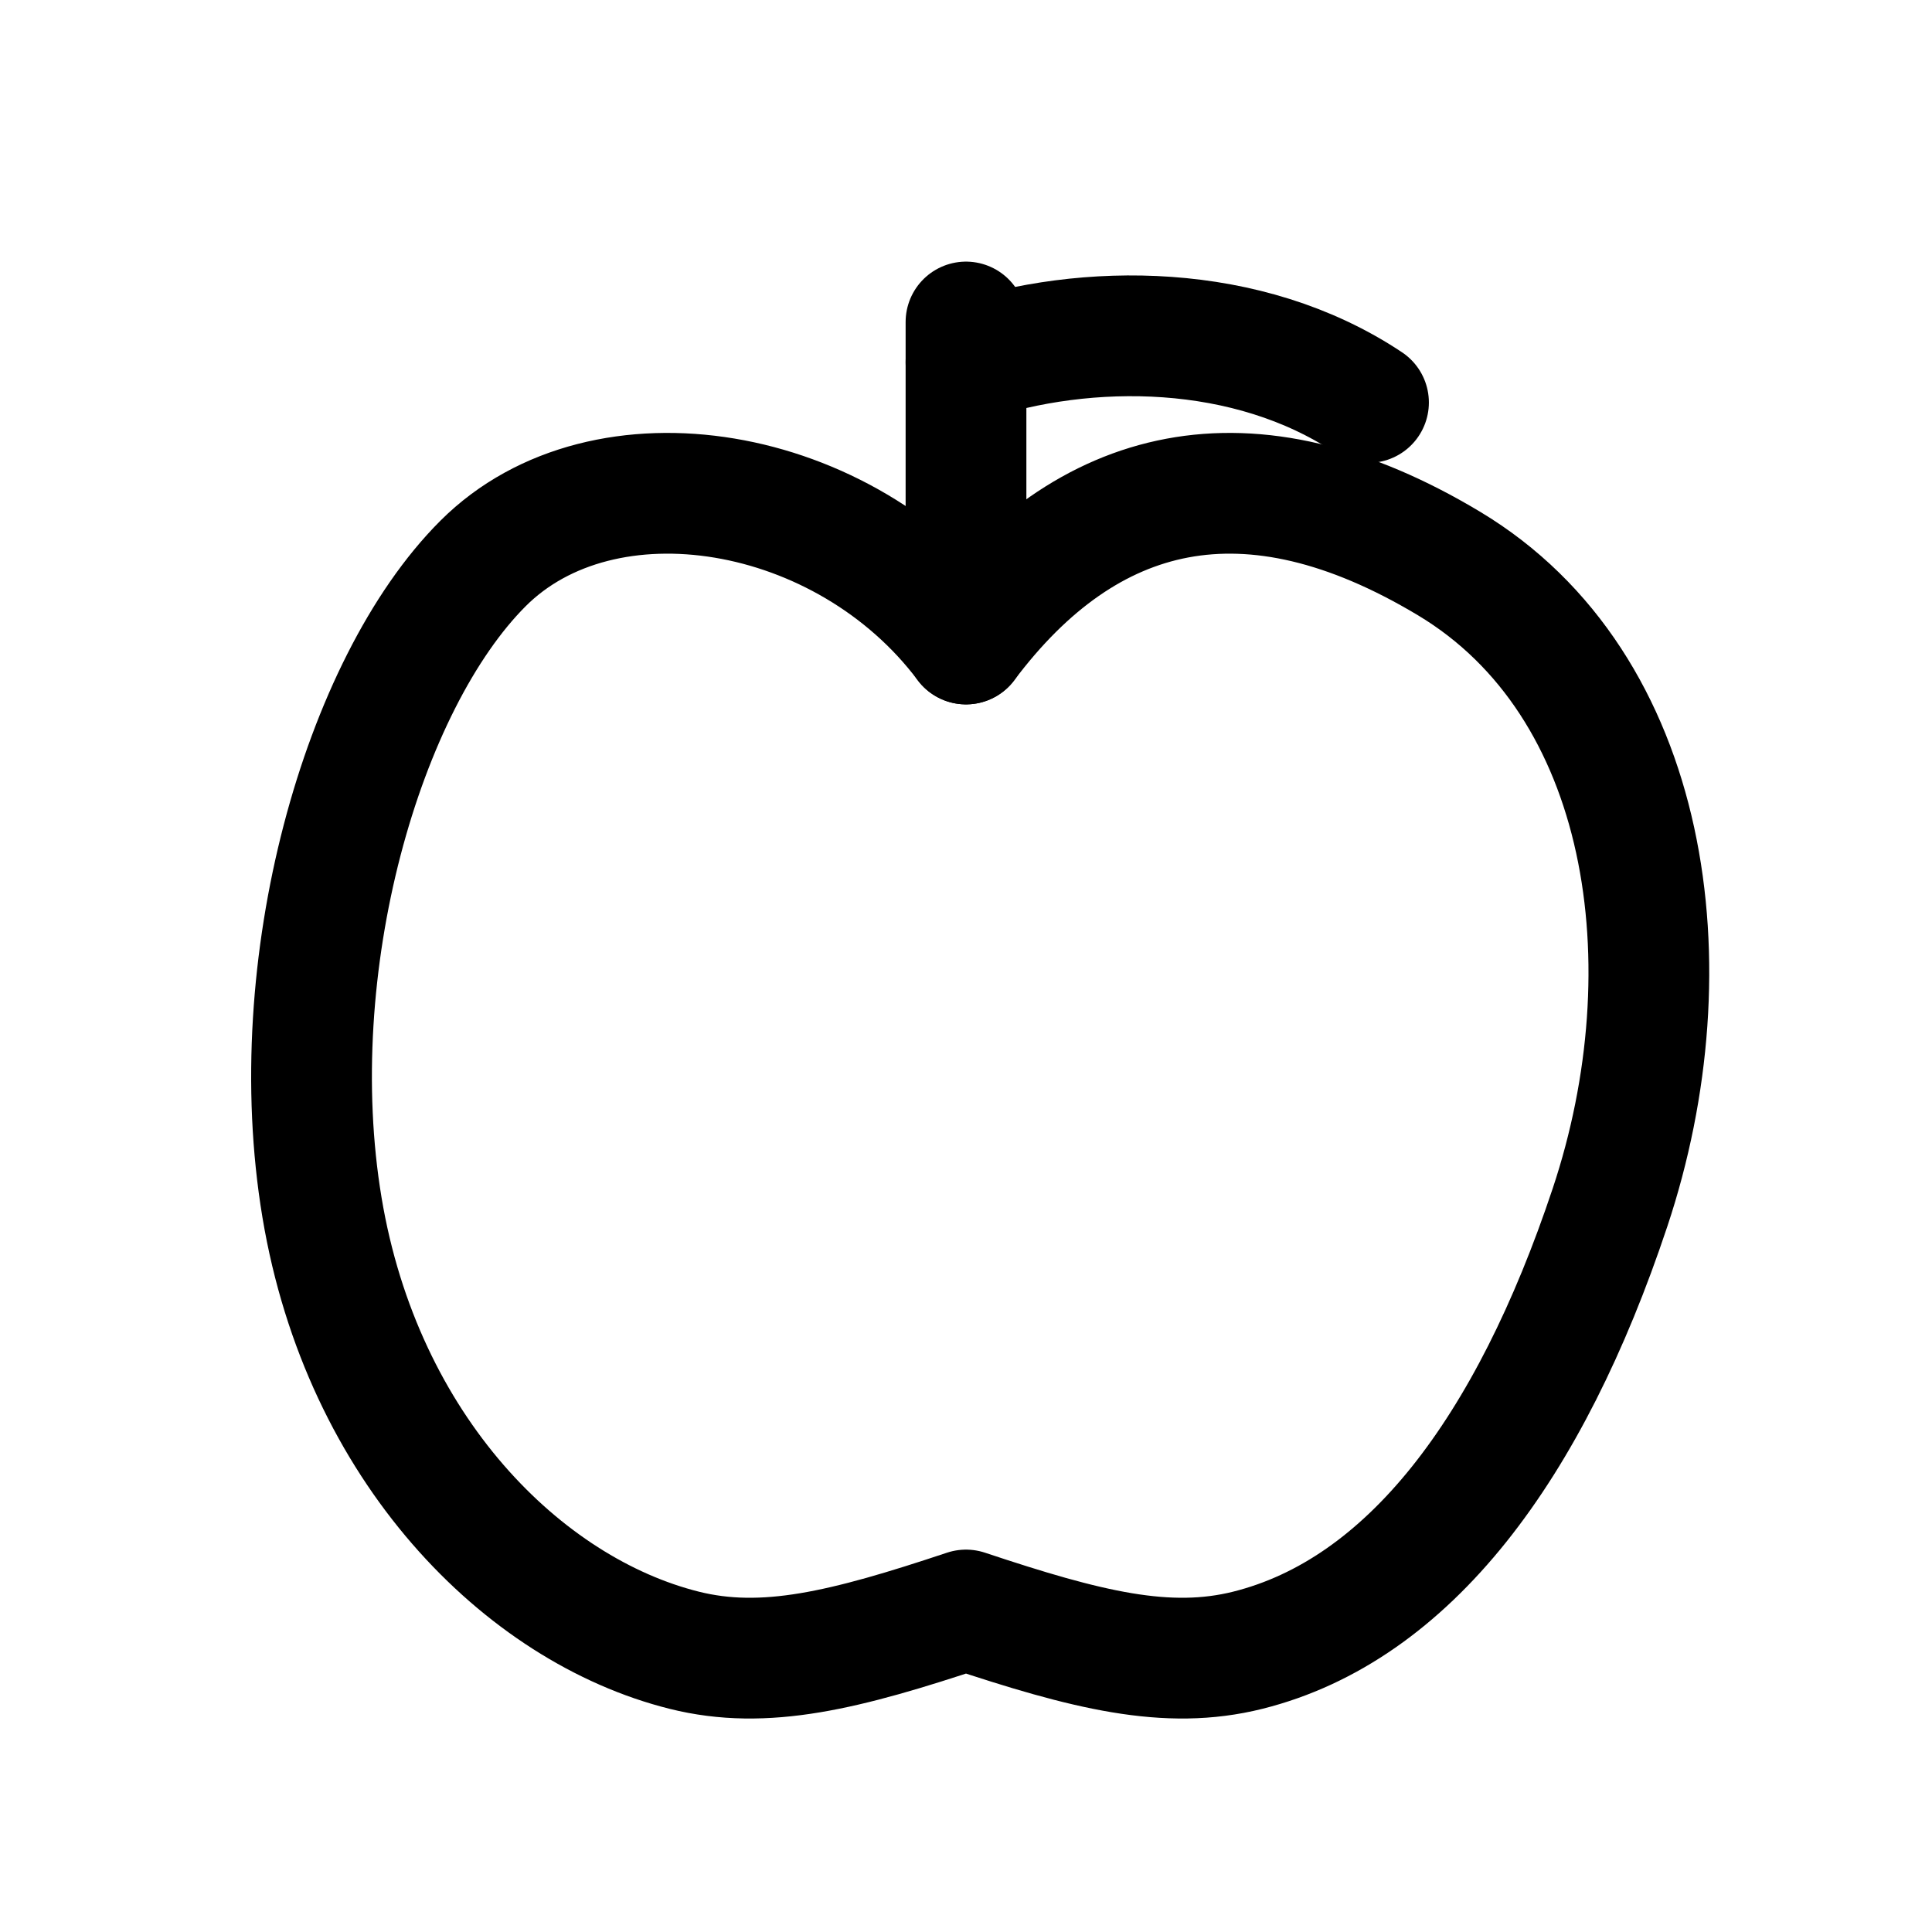
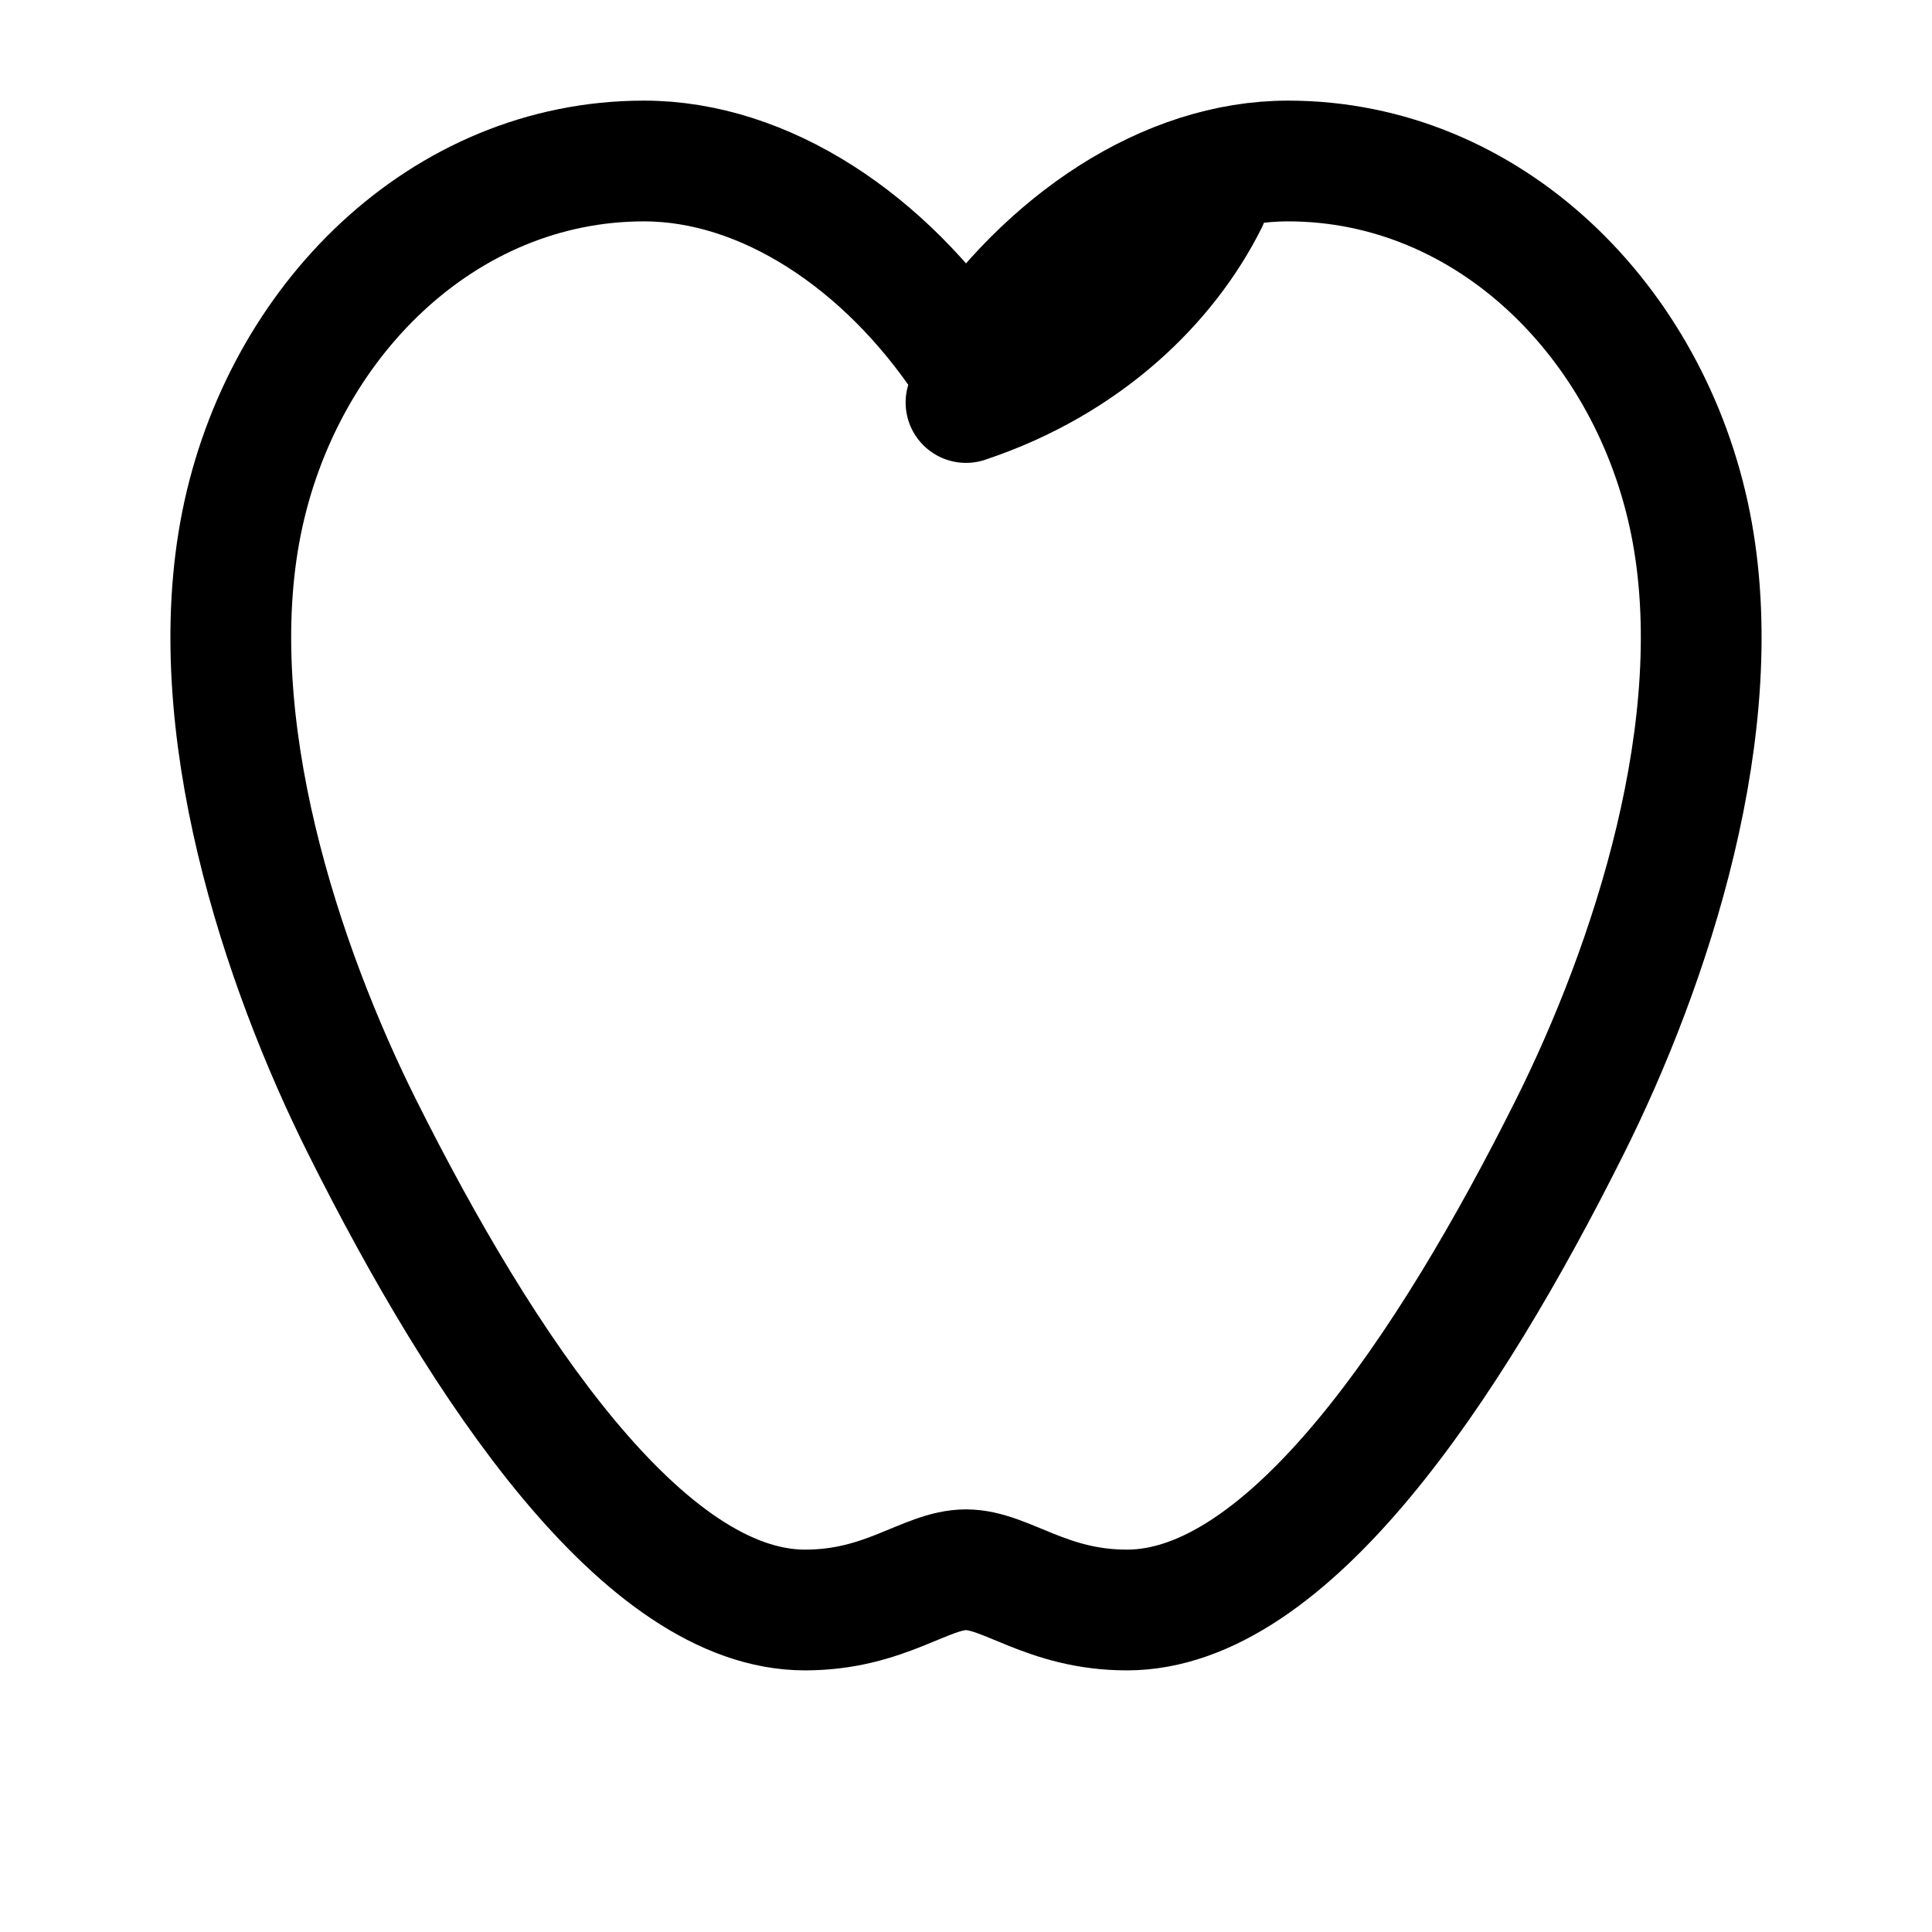
<svg xmlns="http://www.w3.org/2000/svg" viewBox="0 0 24 24" fill="none">
-   <path d="M12 8c-1.5-2-4.5-2.5-6-1s-2.5 5-2 8 2.5 5 4.5 5.5c1 .25 2 0 3.5-.5 1.5.5 2.5.75 3.5.5 2-.5 3.5-2.5 4.5-5.5s.5-6.5-2-8-4.5-1-6 1Z" stroke="currentColor" stroke-width="1.5" stroke-linejoin="round" />
-   <path d="M12 8V4" stroke="currentColor" stroke-width="1.5" stroke-linecap="round" />
-   <path d="M12 4.5c1.5-.5 3.5-.5 5 .5" stroke="currentColor" stroke-width="1.5" stroke-linecap="round" />
+   <path d="M12 4.5C11 3 9.5 2 8 2c-2.5 0-4.5 2-5 4.5-.5 2.5.5 5.5 1.5 7.5 1.5 3 3.5 6 5.5 6 1 0 1.5-.5 2-.5s1 .5 2 .5c2 0 4-3 5.5-6 1-2 2-5 1.5-7.5C20.5 4 18.5 2 16 2c-1.5 0-3 1-4 2.5Z" stroke="currentColor" stroke-width="1.5" stroke-linejoin="round" />
+   <path d="M15 2.5c-.5 1-1.5 2-3 2.5" stroke="currentColor" stroke-width="1.5" stroke-linecap="round" />
</svg>
